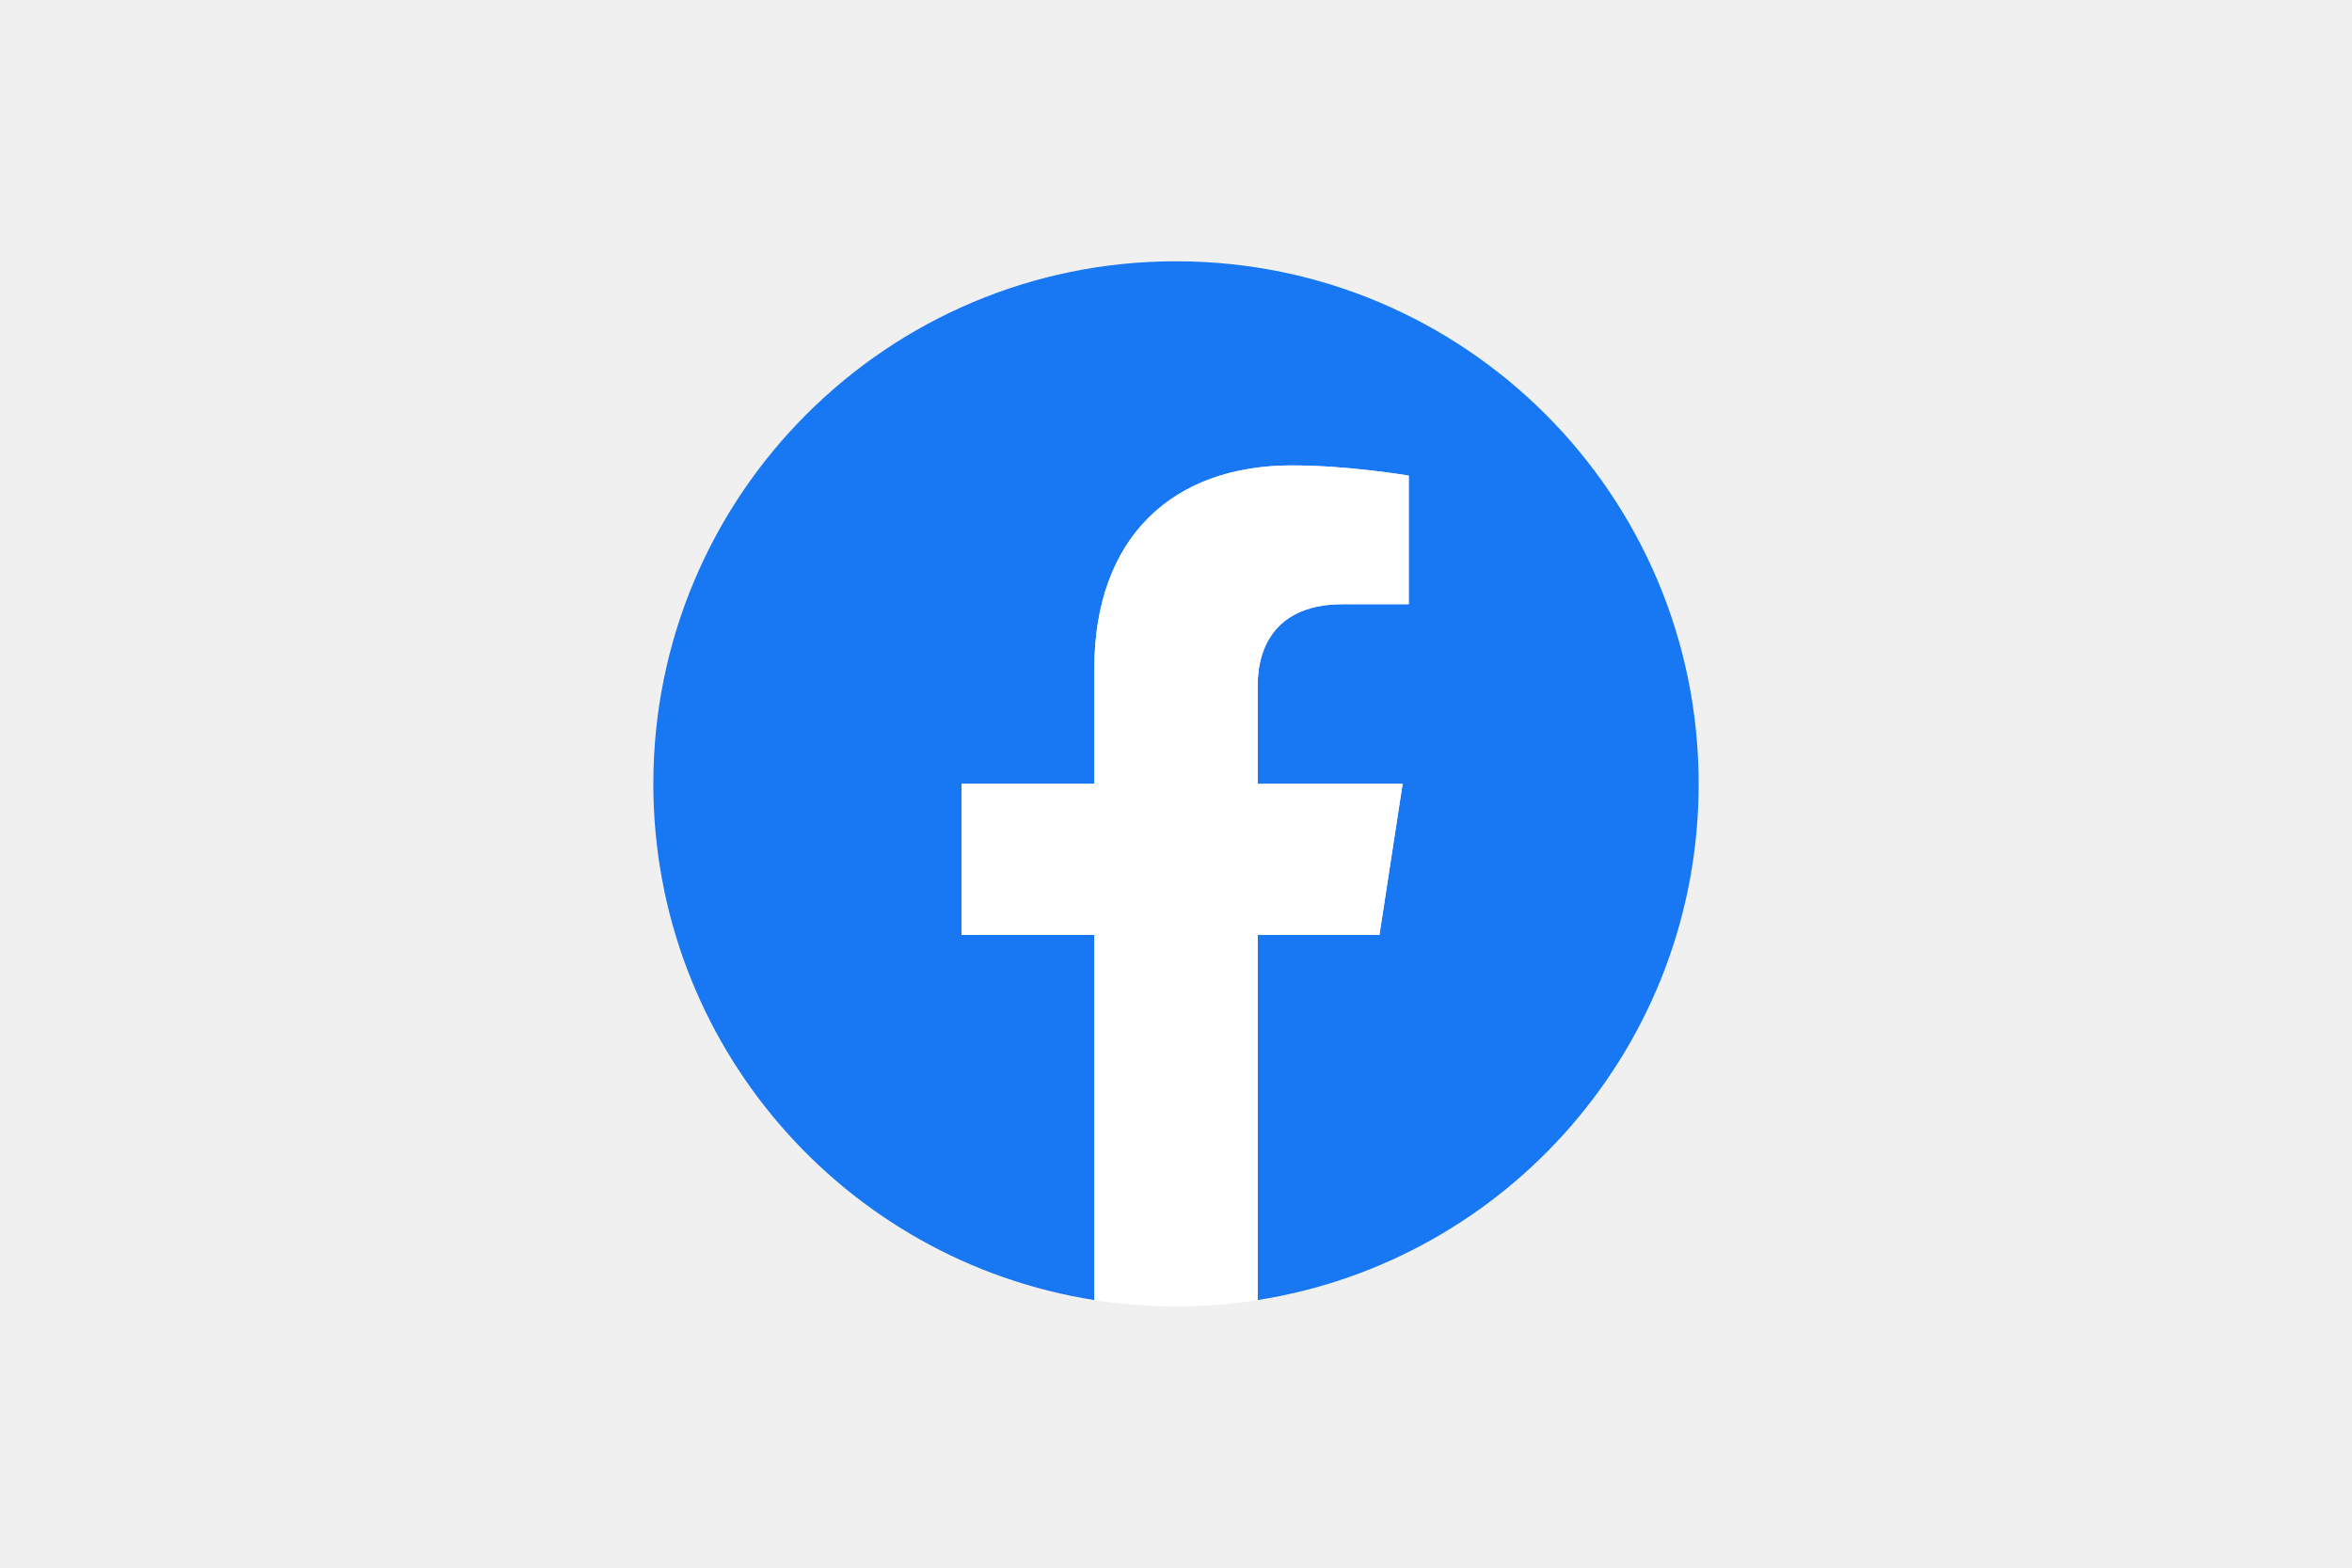
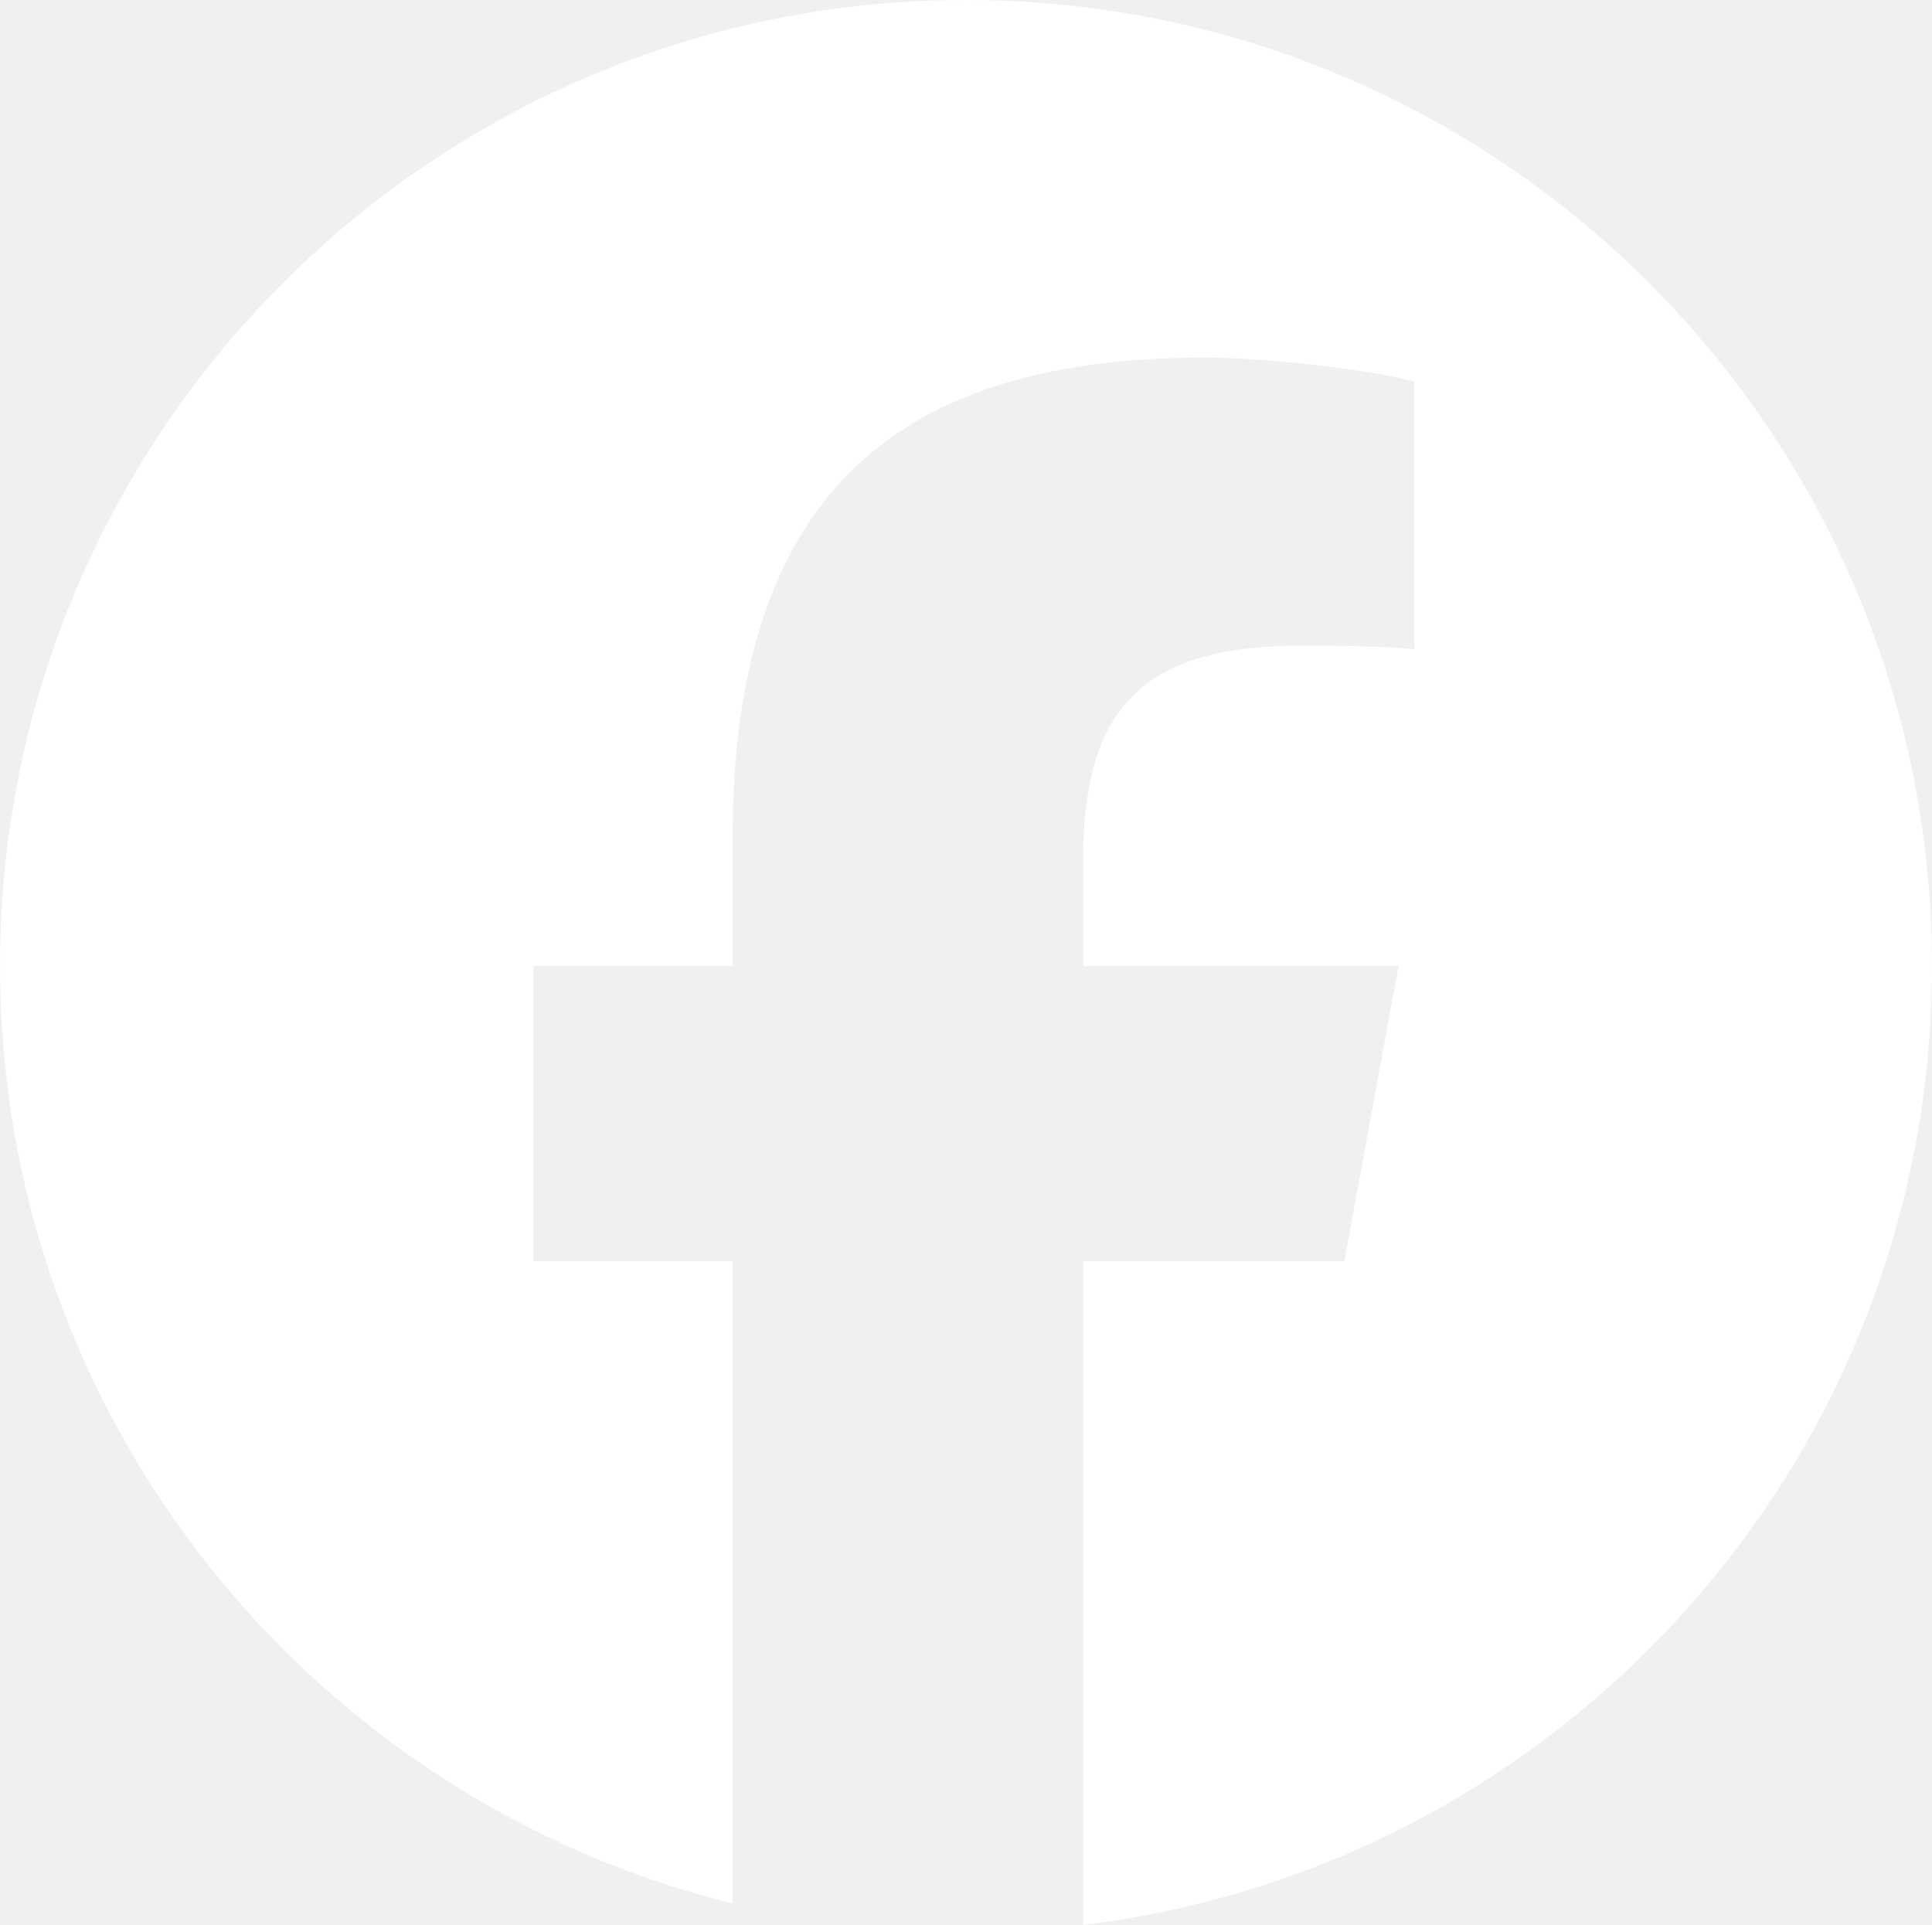
- <svg xmlns="http://www.w3.org/2000/svg" height="800" width="1200" viewBox="-204.8 -341.333 1774.933 2047.999">
-   <path d="M1365.333 682.667C1365.333 305.64 1059.693 0 682.667 0 305.64 0 0 305.64 0 682.667c0 340.738 249.641 623.16 576 674.373V880H402.667V682.667H576v-150.4c0-171.094 101.917-265.6 257.853-265.6 74.69 0 152.814 13.333 152.814 13.333v168h-86.083c-84.804 0-111.25 52.623-111.25 106.61v128.057h189.333L948.4 880H789.333v477.04c326.359-51.213 576-333.635 576-674.373" fill="#1877f2" />
-   <path d="M948.4 880l30.267-197.333H789.333V554.609C789.333 500.623 815.78 448 900.584 448h86.083V280s-78.124-13.333-152.814-13.333c-155.936 0-257.853 94.506-257.853 265.6v150.4H402.667V880H576v477.04a687.805 687.805 0 00106.667 8.293c36.288 0 71.91-2.84 106.666-8.293V880H948.4" fill="#fff" />
+ <svg xmlns="http://www.w3.org/2000/svg" shape-rendering="geometricPrecision" text-rendering="geometricPrecision" image-rendering="optimizeQuality" fill-rule="evenodd" clip-rule="evenodd" viewBox="0 0 512 510.125">
+   <path fill="#fff" fill-rule="nonzero" d="M512 256C512 114.615 397.385 0 256 0S0 114.615 0 256c0 120.059 82.652 220.797 194.157 248.461V334.229h-52.79V256h52.79v-33.709c0-87.134 39.432-127.521 124.977-127.521 16.218 0 44.202 3.18 55.651 6.36v70.916c-6.042-.635-16.537-.954-29.575-.954-41.977 0-58.196 15.901-58.196 57.241V256h83.619l-14.365 78.229h-69.254v175.896C413.771 494.815 512 386.885 512 256z" />
</svg>
